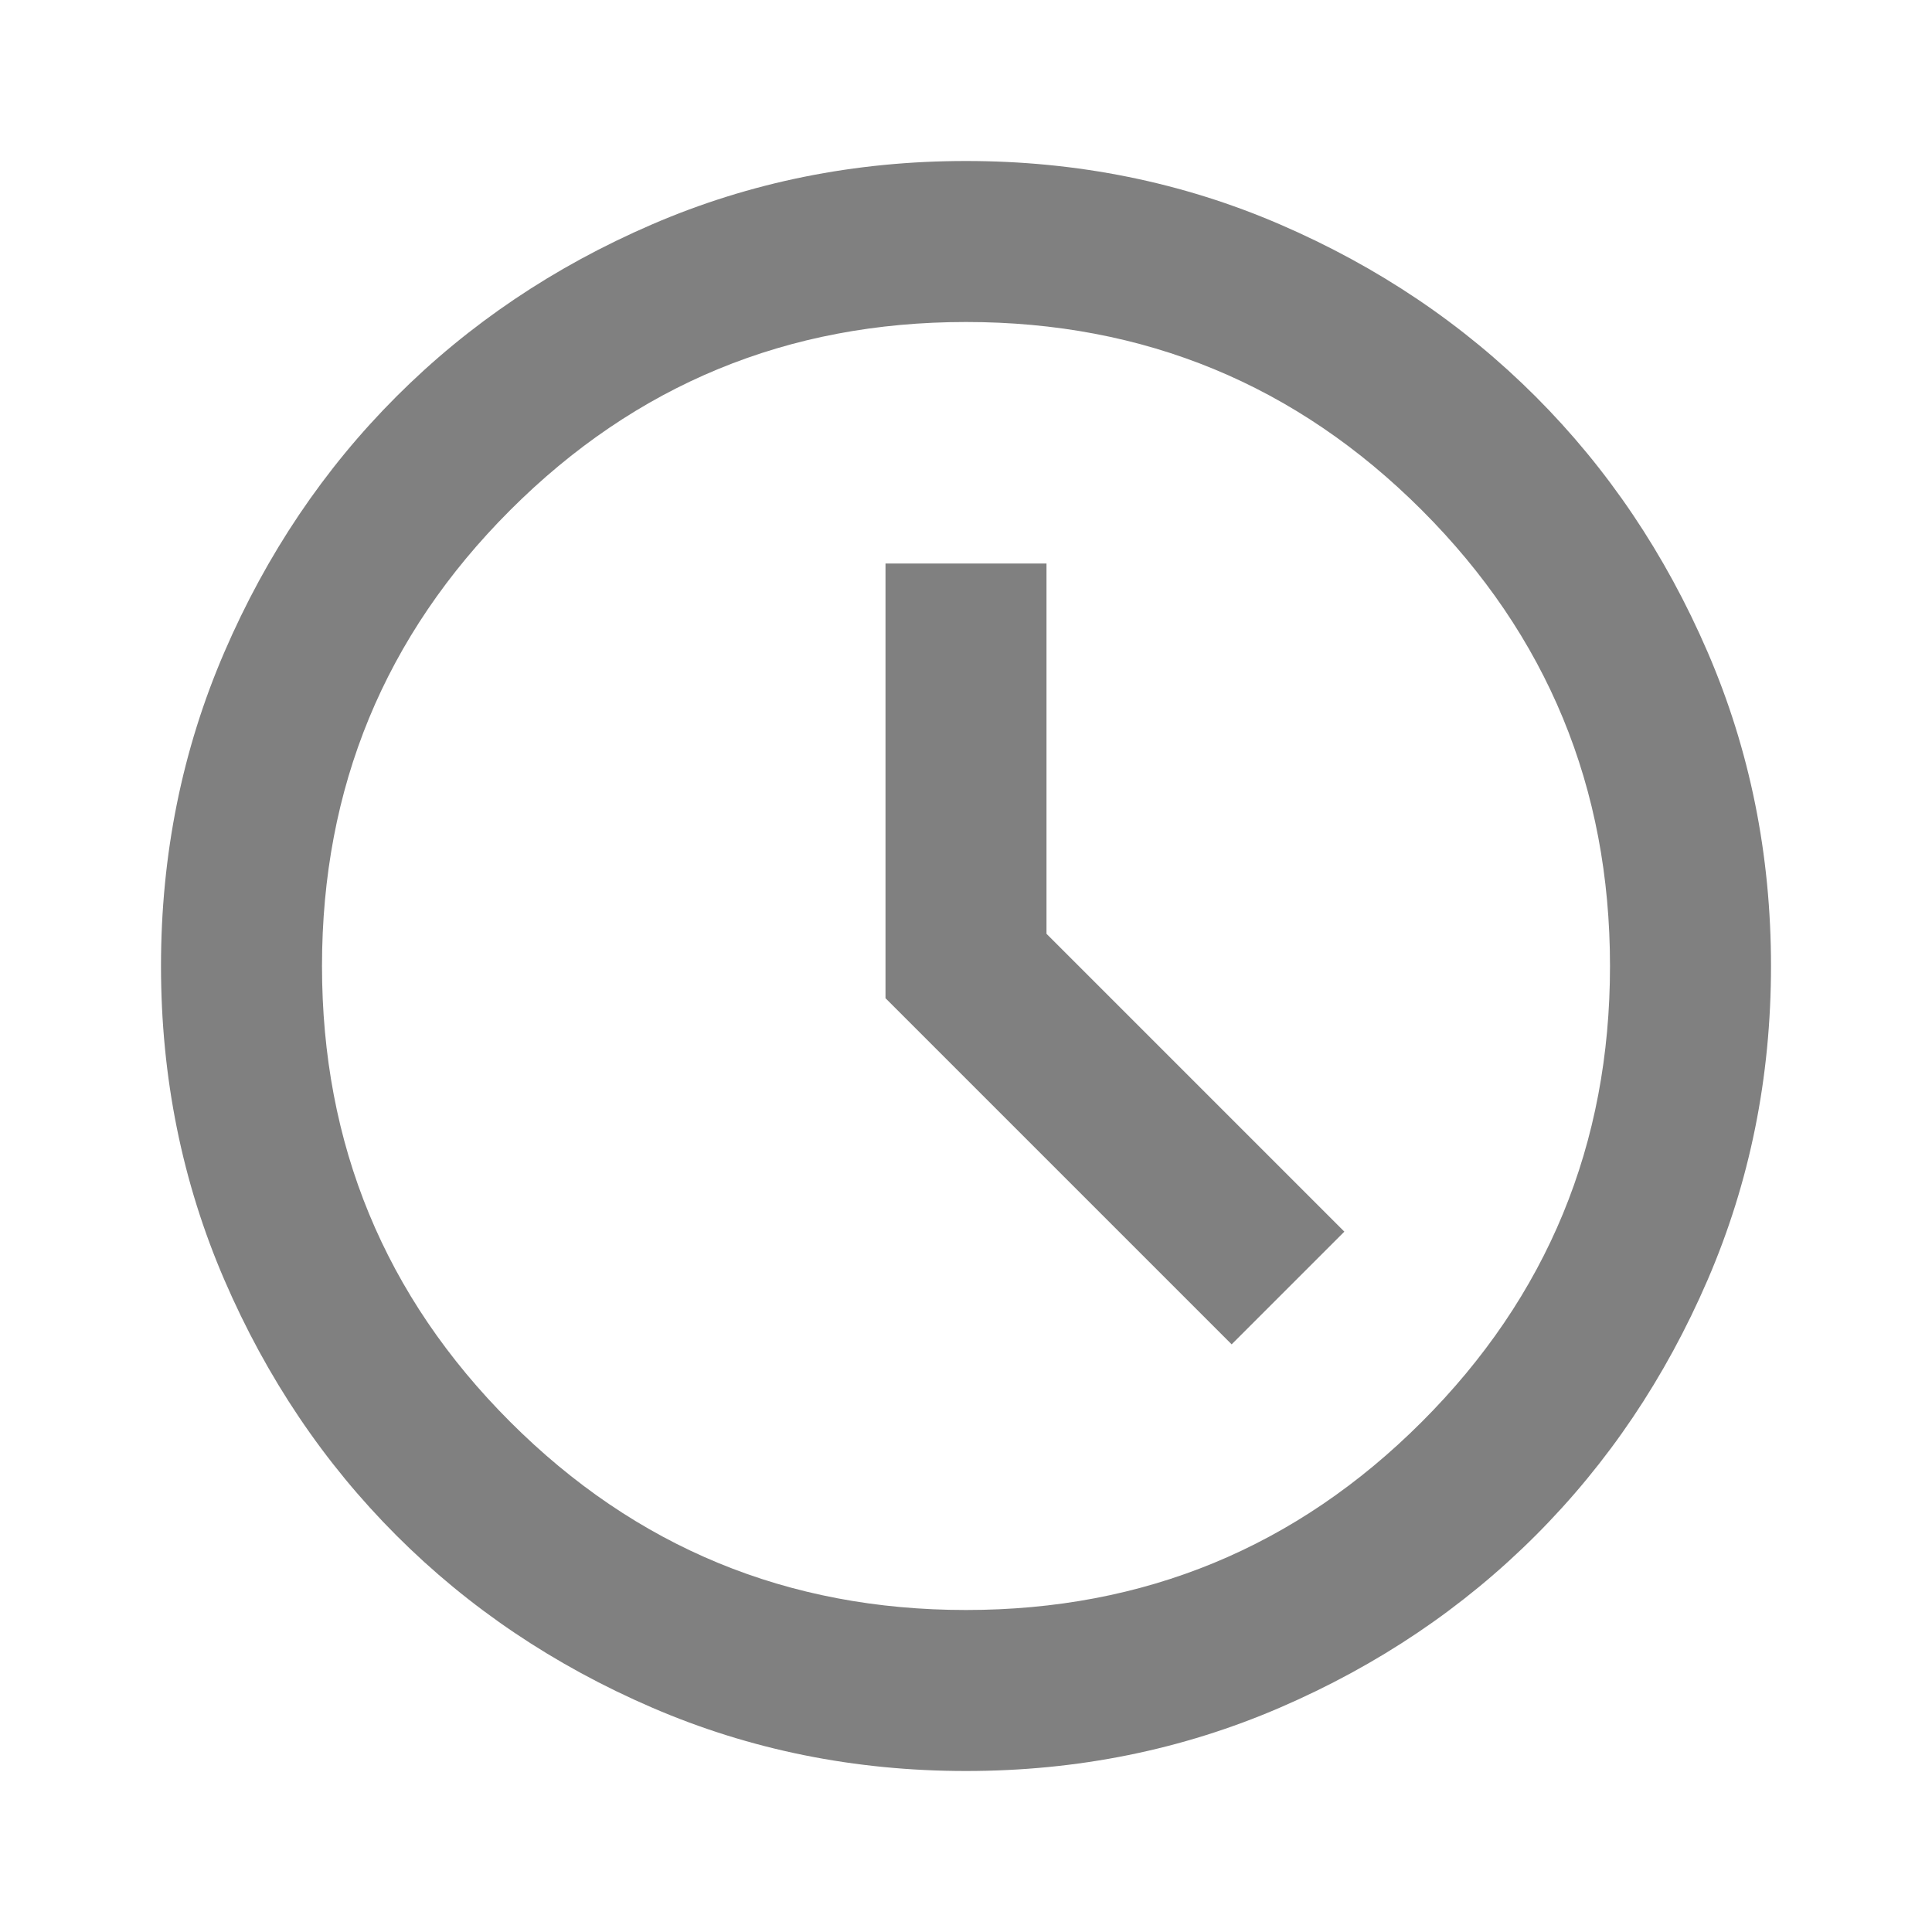
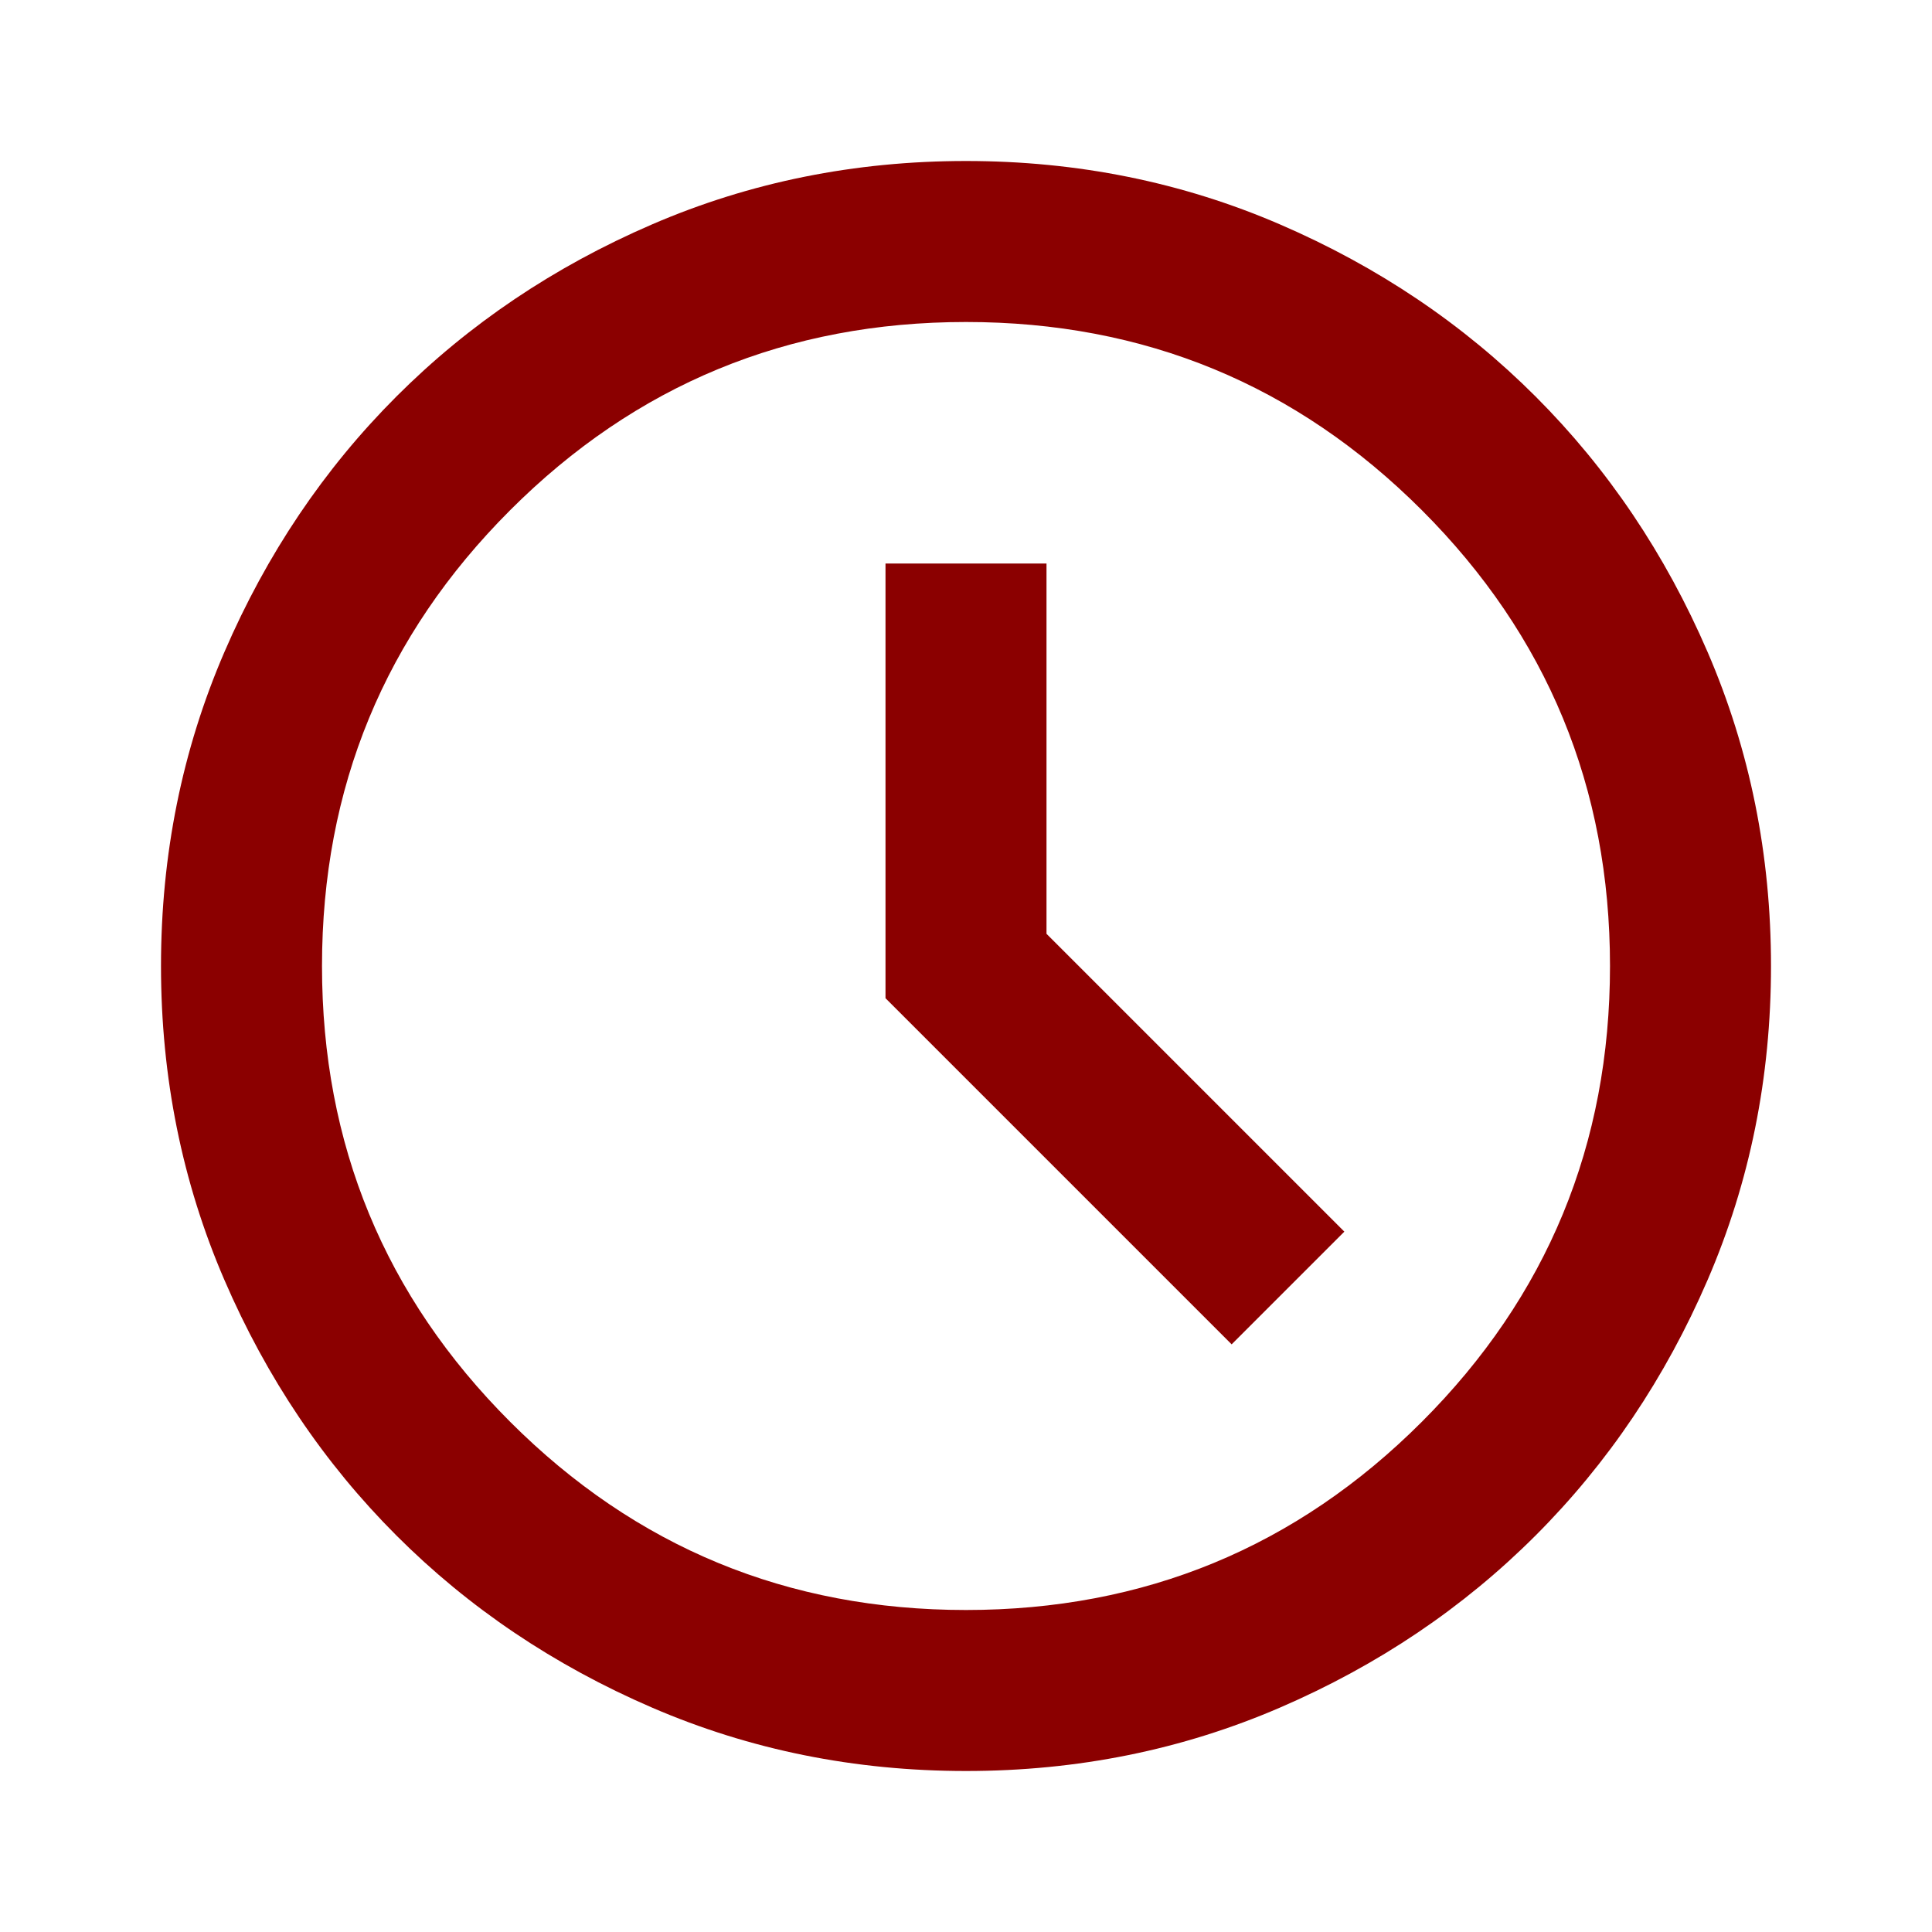
- <svg xmlns="http://www.w3.org/2000/svg" height="24px" viewBox="0 -960 960 960" width="24px" fill="gray">
+ <svg xmlns="http://www.w3.org/2000/svg" height="24px" viewBox="0 -960 960 960" width="24px" fill="darkred">
  <path d="m612-292 56-56-148-148v-184h-80v216l172 172ZM480-80q-83 0-156-31.5T197-197q-54-54-85.5-127T80-480q0-83 31.5-156T197-763q54-54 127-85.5T480-880q83 0 156 31.5T763-763q54 54 85.5 127T880-480q0 83-31.5 156T763-197q-54 54-127 85.5T480-80Zm0-400Zm0 320q133 0 226.5-93.5T800-480q0-133-93.5-226.5T480-800q-133 0-226.5 93.5T160-480q0 133 93.5 226.5T480-160Z" />
</svg>
